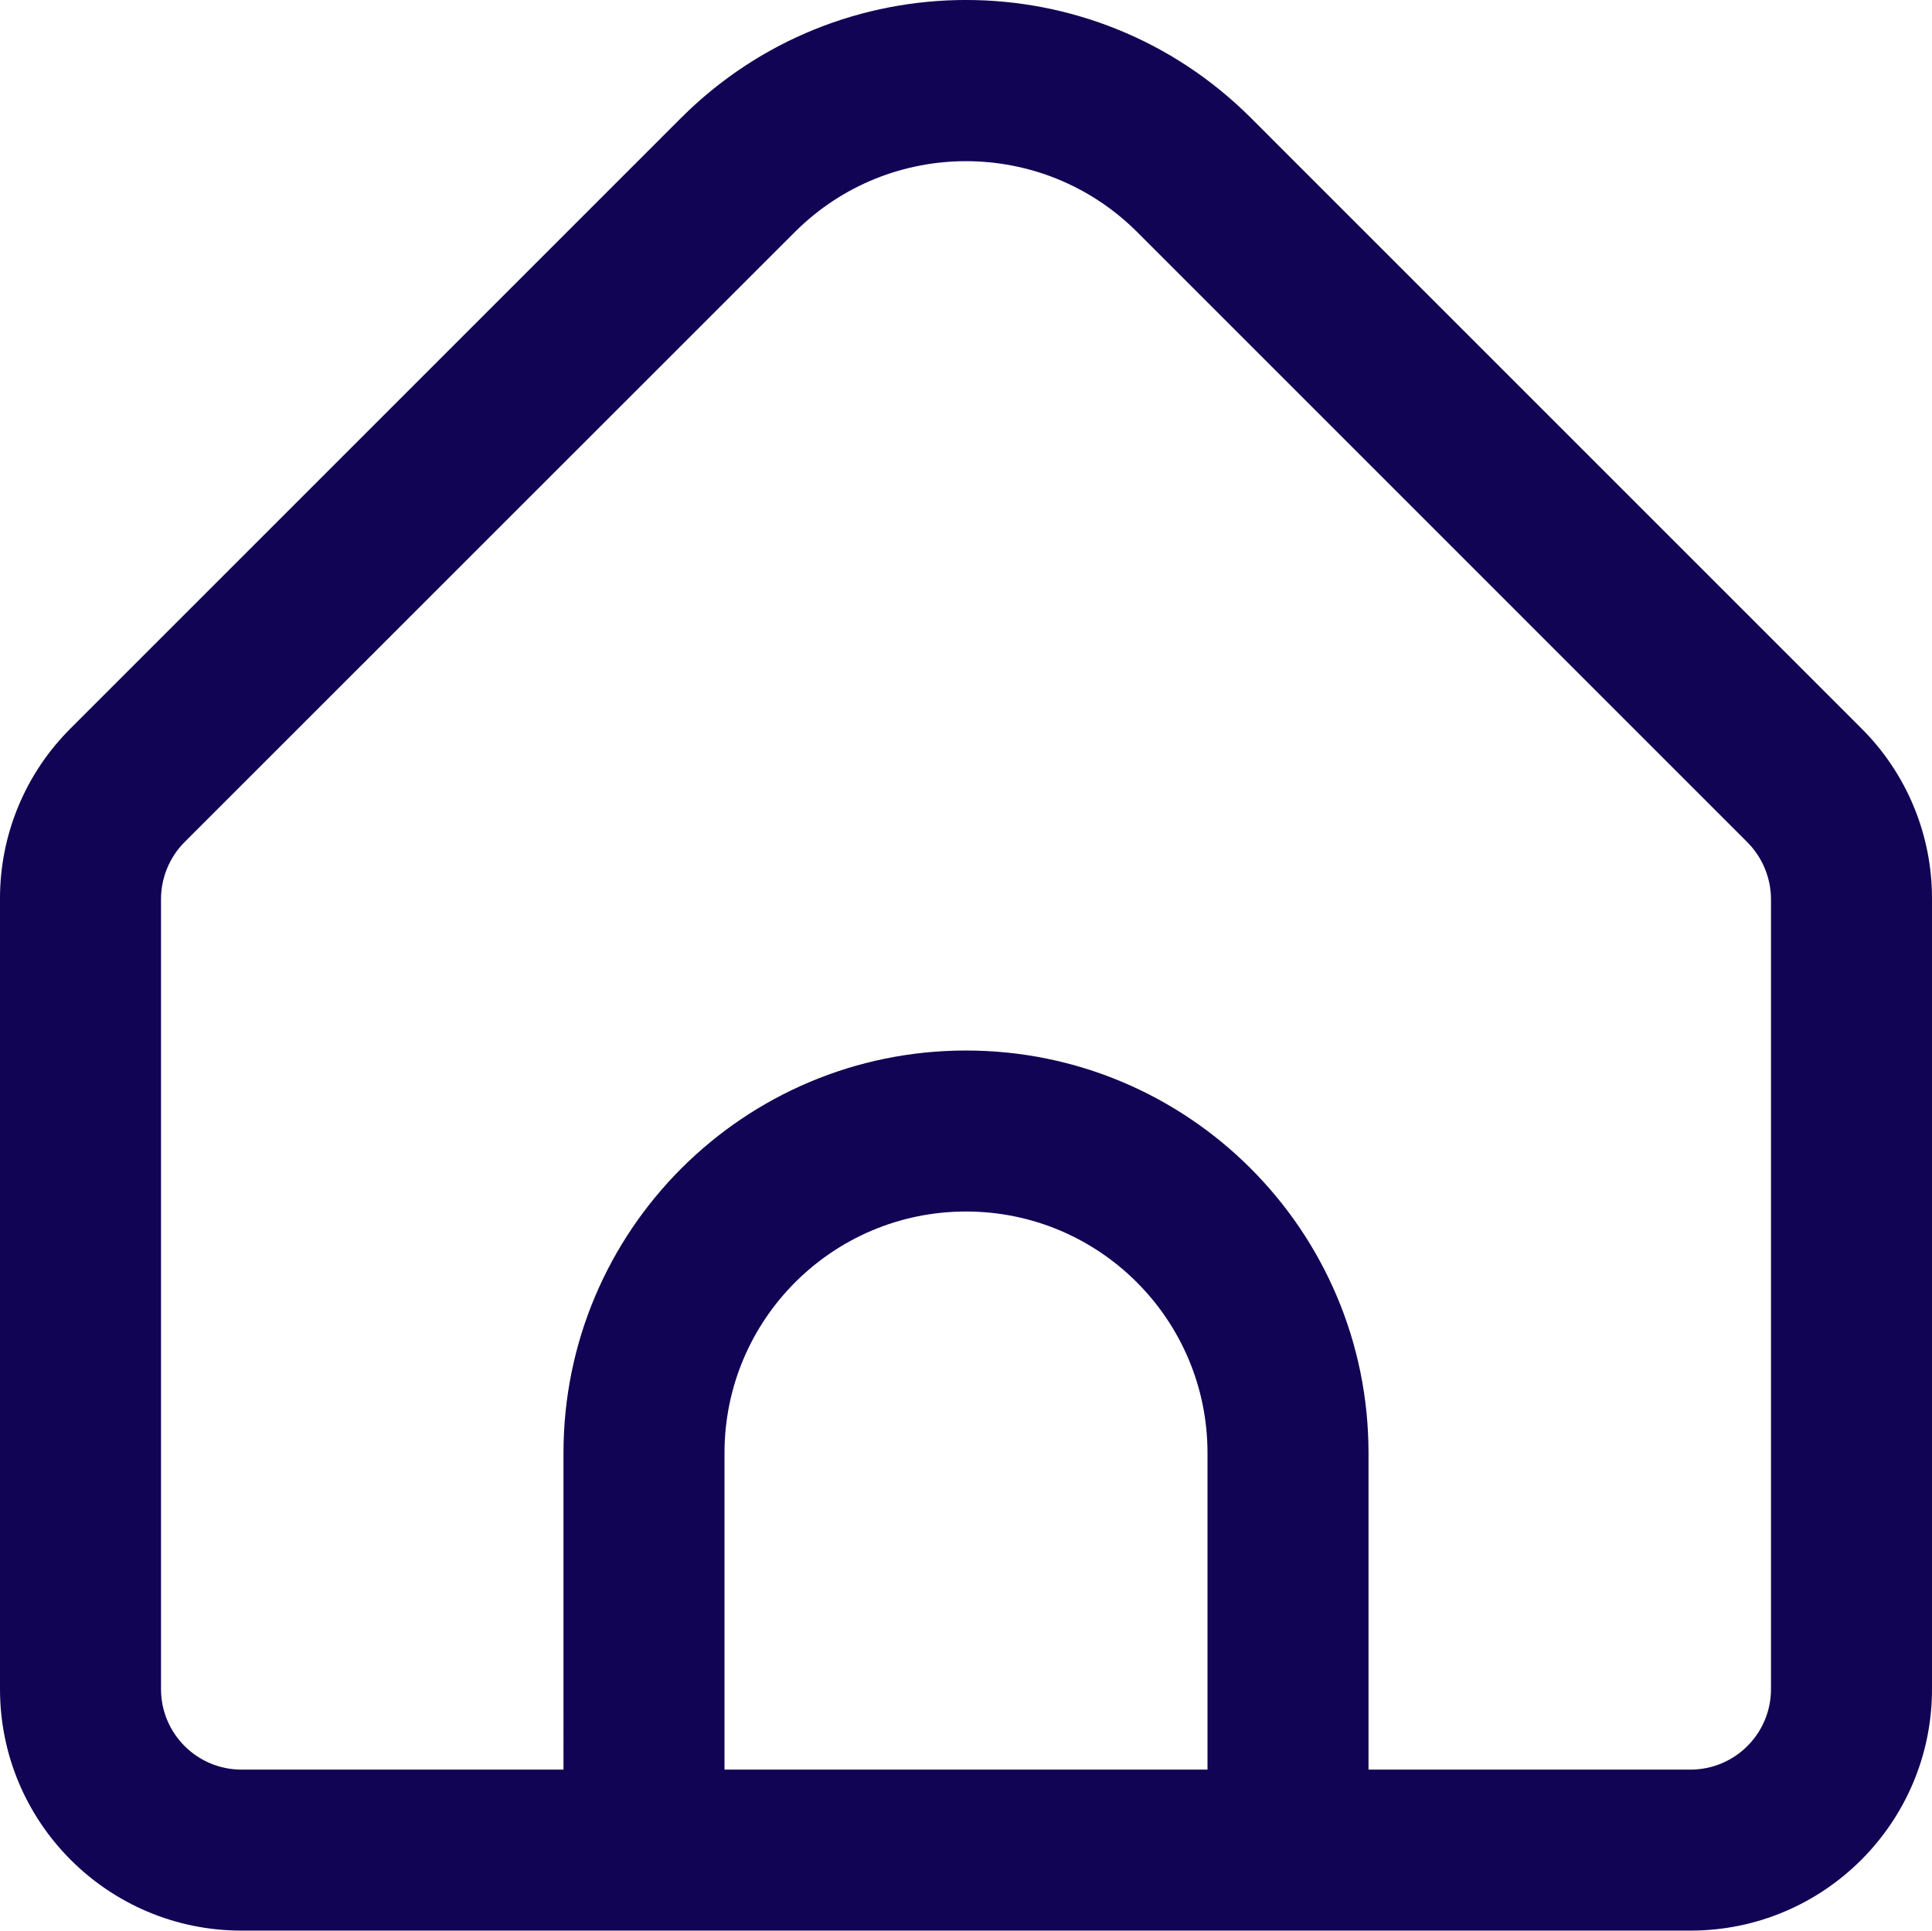
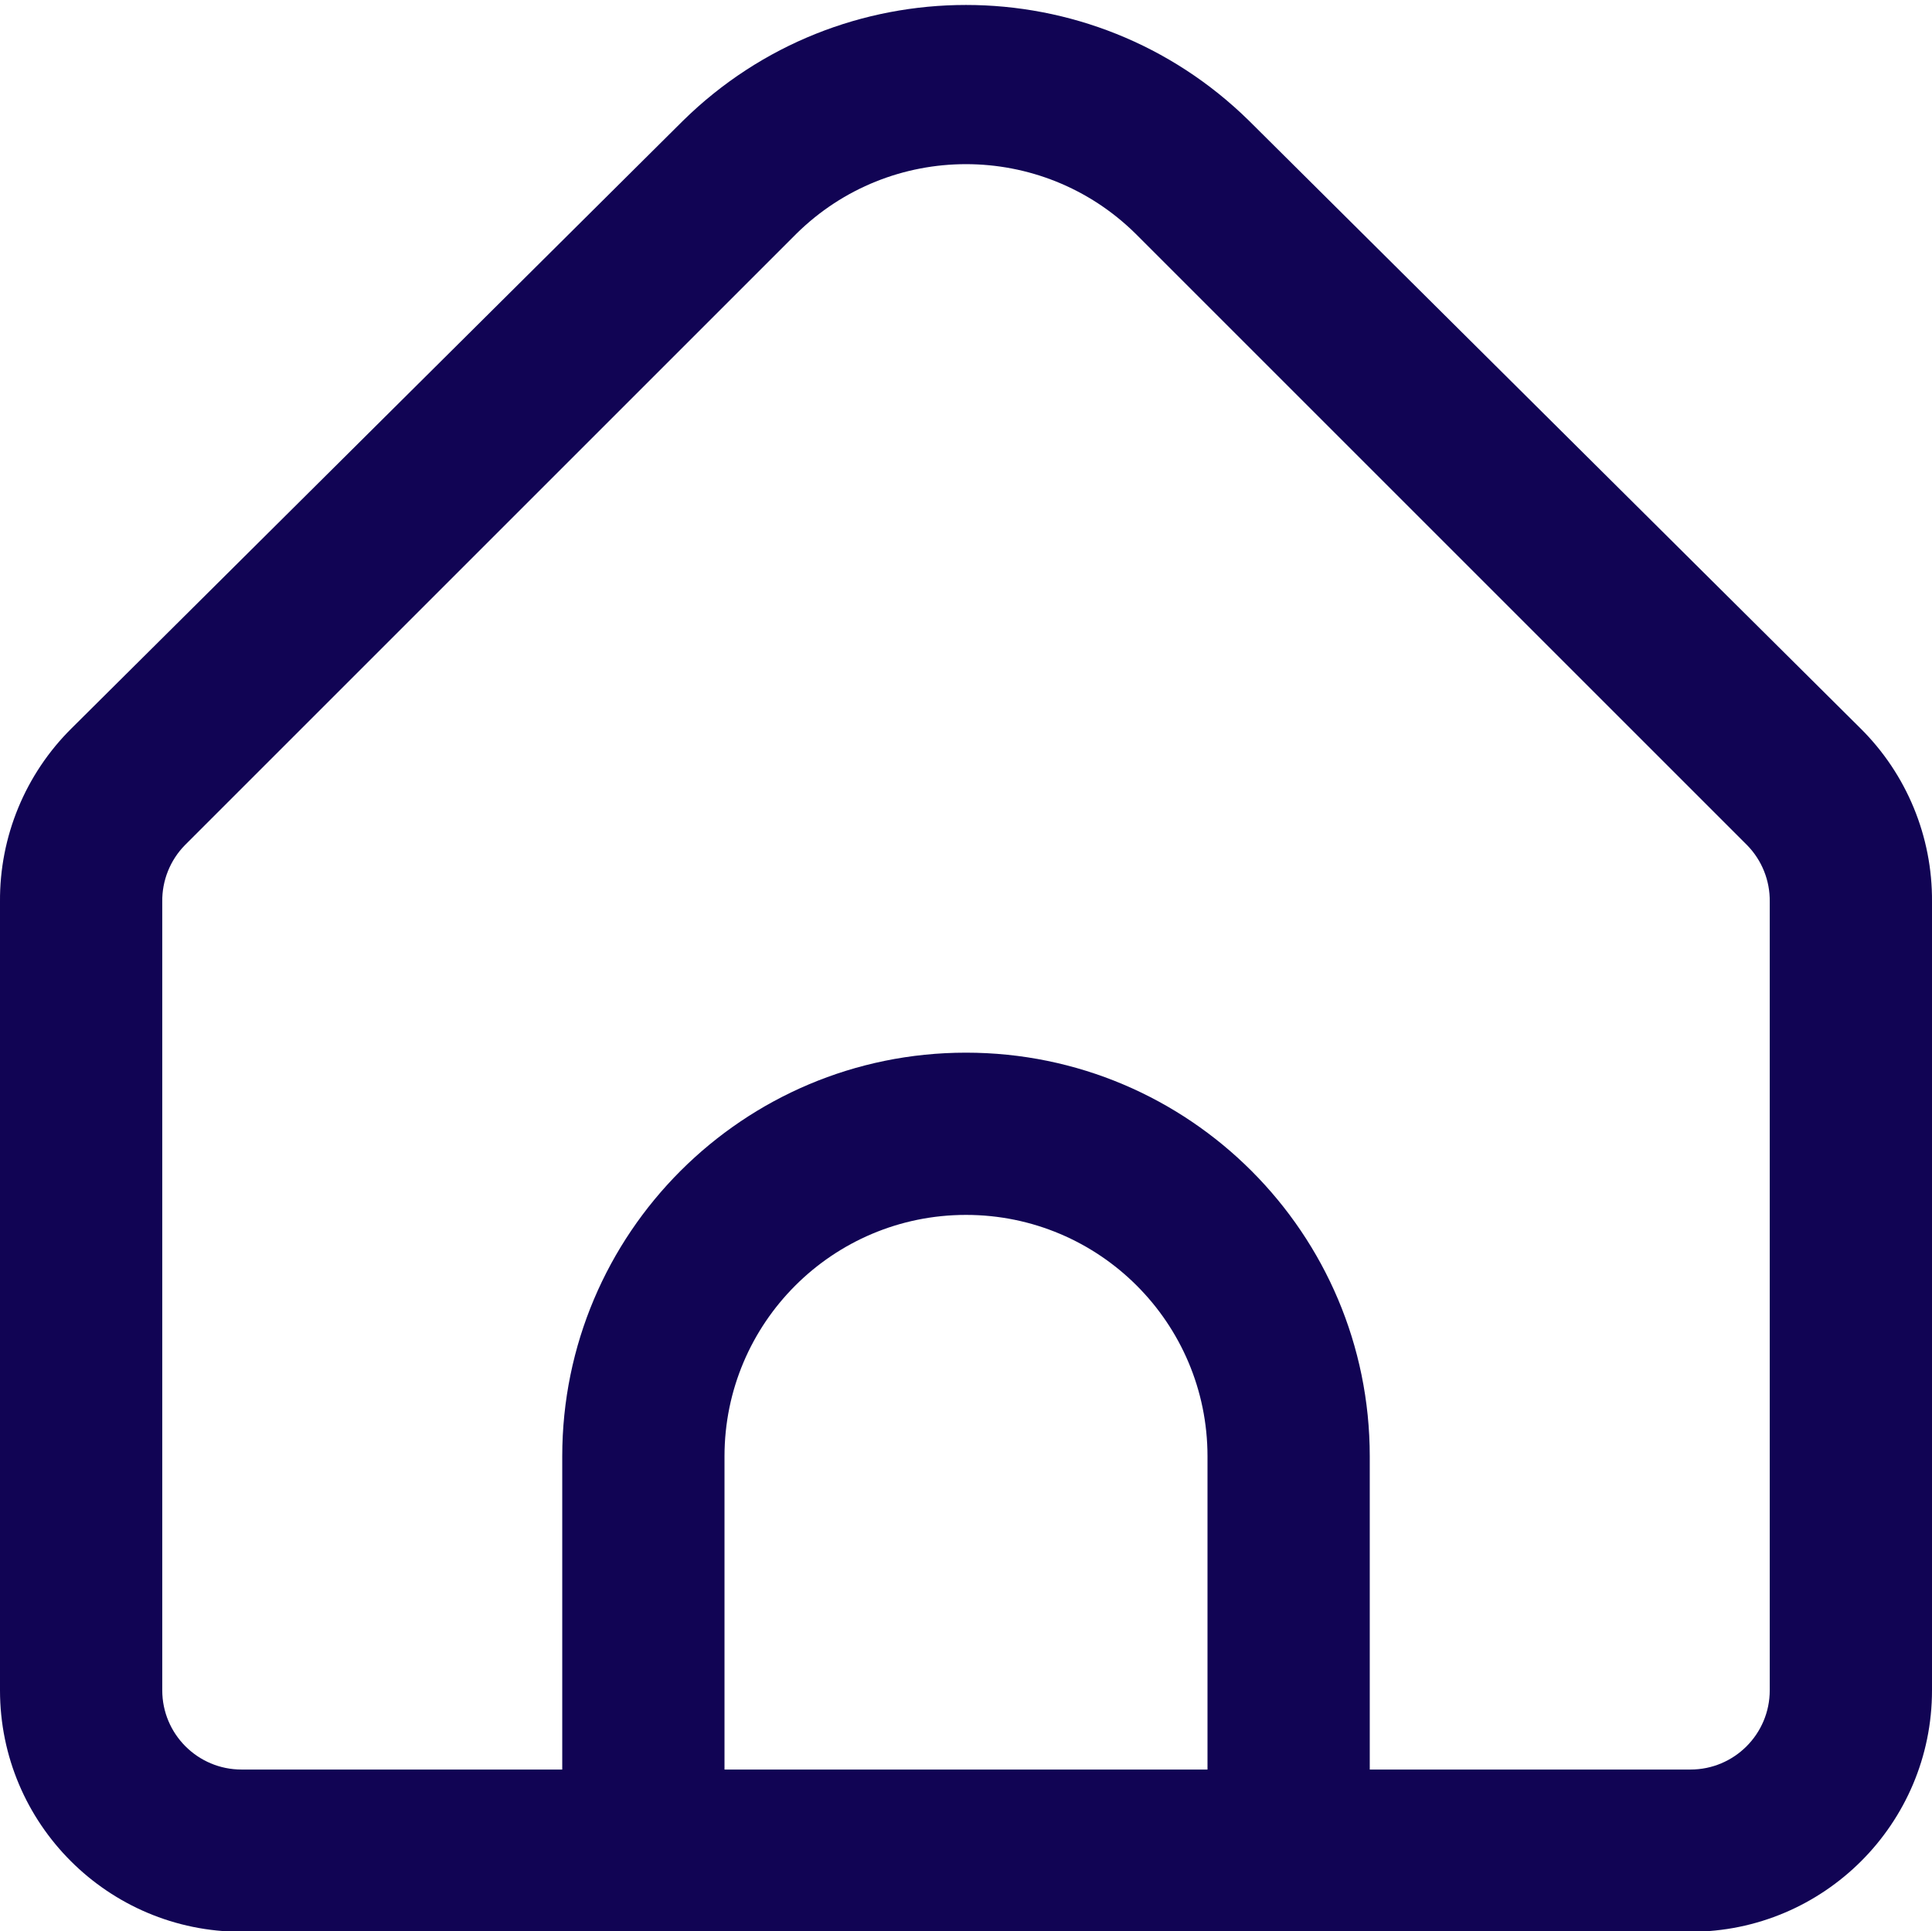
- <svg xmlns="http://www.w3.org/2000/svg" id="Outline" viewBox="0 0 512 511.69">
-   <defs>
-     <style>.cls-1{fill:#110454;}</style>
-   </defs>
-   <path class="cls-1" d="M493.25,193.47,331.43,31.64a106.82,106.82,0,0,0-150.86,0L18.75,193.47A63.52,63.52,0,0,0,0,238.72V448.15a64,64,0,0,0,64,64H448a64,64,0,0,0,64-64V238.72A63.52,63.52,0,0,0,493.25,193.47ZM320,469.48H192V385.56a64,64,0,1,1,128,0Zm149.33-21.33A21.33,21.33,0,0,1,448,469.48H362.67V385.56a106.67,106.67,0,0,0-213.34,0v83.92H64a21.33,21.33,0,0,1-21.33-21.33V238.72a21.48,21.48,0,0,1,6.25-15.08L210.73,61.87a64.17,64.17,0,0,1,90.54,0L463.08,223.7a21.49,21.49,0,0,1,6.25,15Z" transform="translate(0 -0.46)" />
+ <svg xmlns="http://www.w3.org/2000/svg" viewBox="0 0 512 511.7">
+   <path d="M493 193 331 32a107 107 0 0 0-150 0L19 193a64 64 0 0 0-19 46v209a64 64 0 0 0 64 64h384a64 64 0 0 0 64-64V239a64 64 0 0 0-19-46ZM320 469H192v-83a64 64 0 1 1 128 0Zm149-21a21 21 0 0 1-21 21h-85v-83a107 107 0 0 0-214 0v83H64a21 21 0 0 1-21-21V239a21 21 0 0 1 6-15L211 62a64 64 0 0 1 90 0l162 162a21 21 0 0 1 6 15Z" style="fill:#110454" />
</svg>
